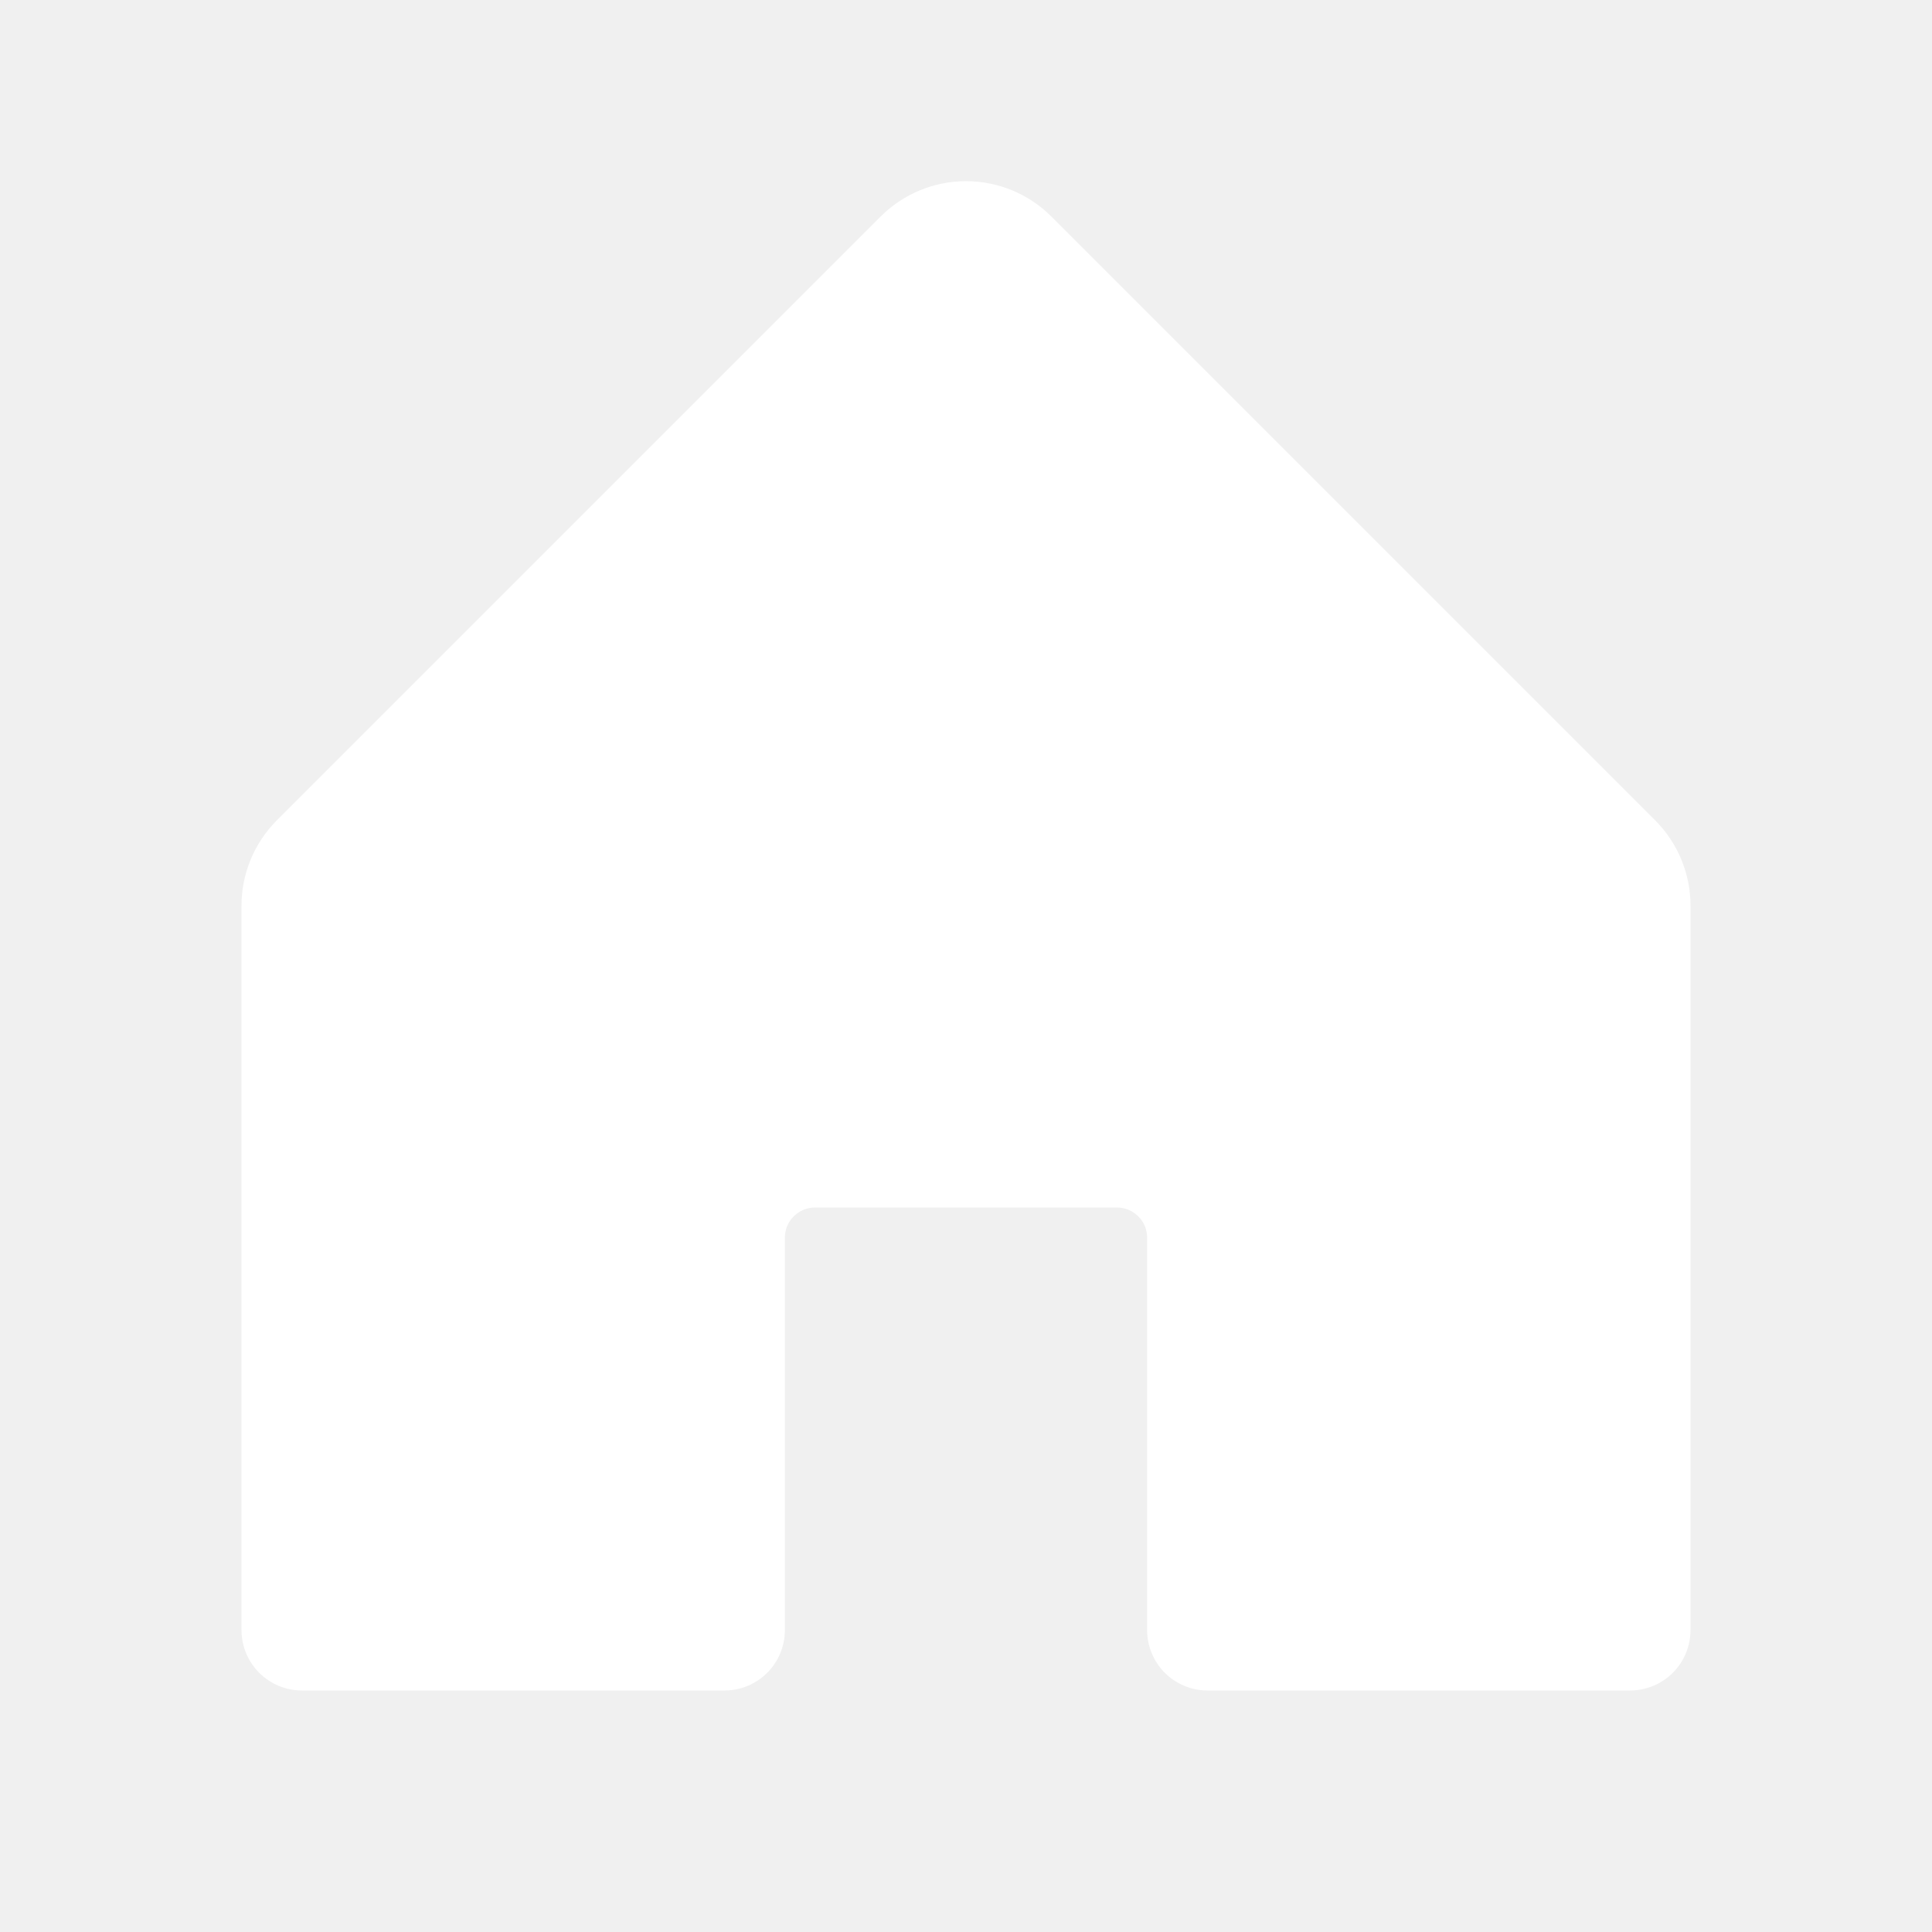
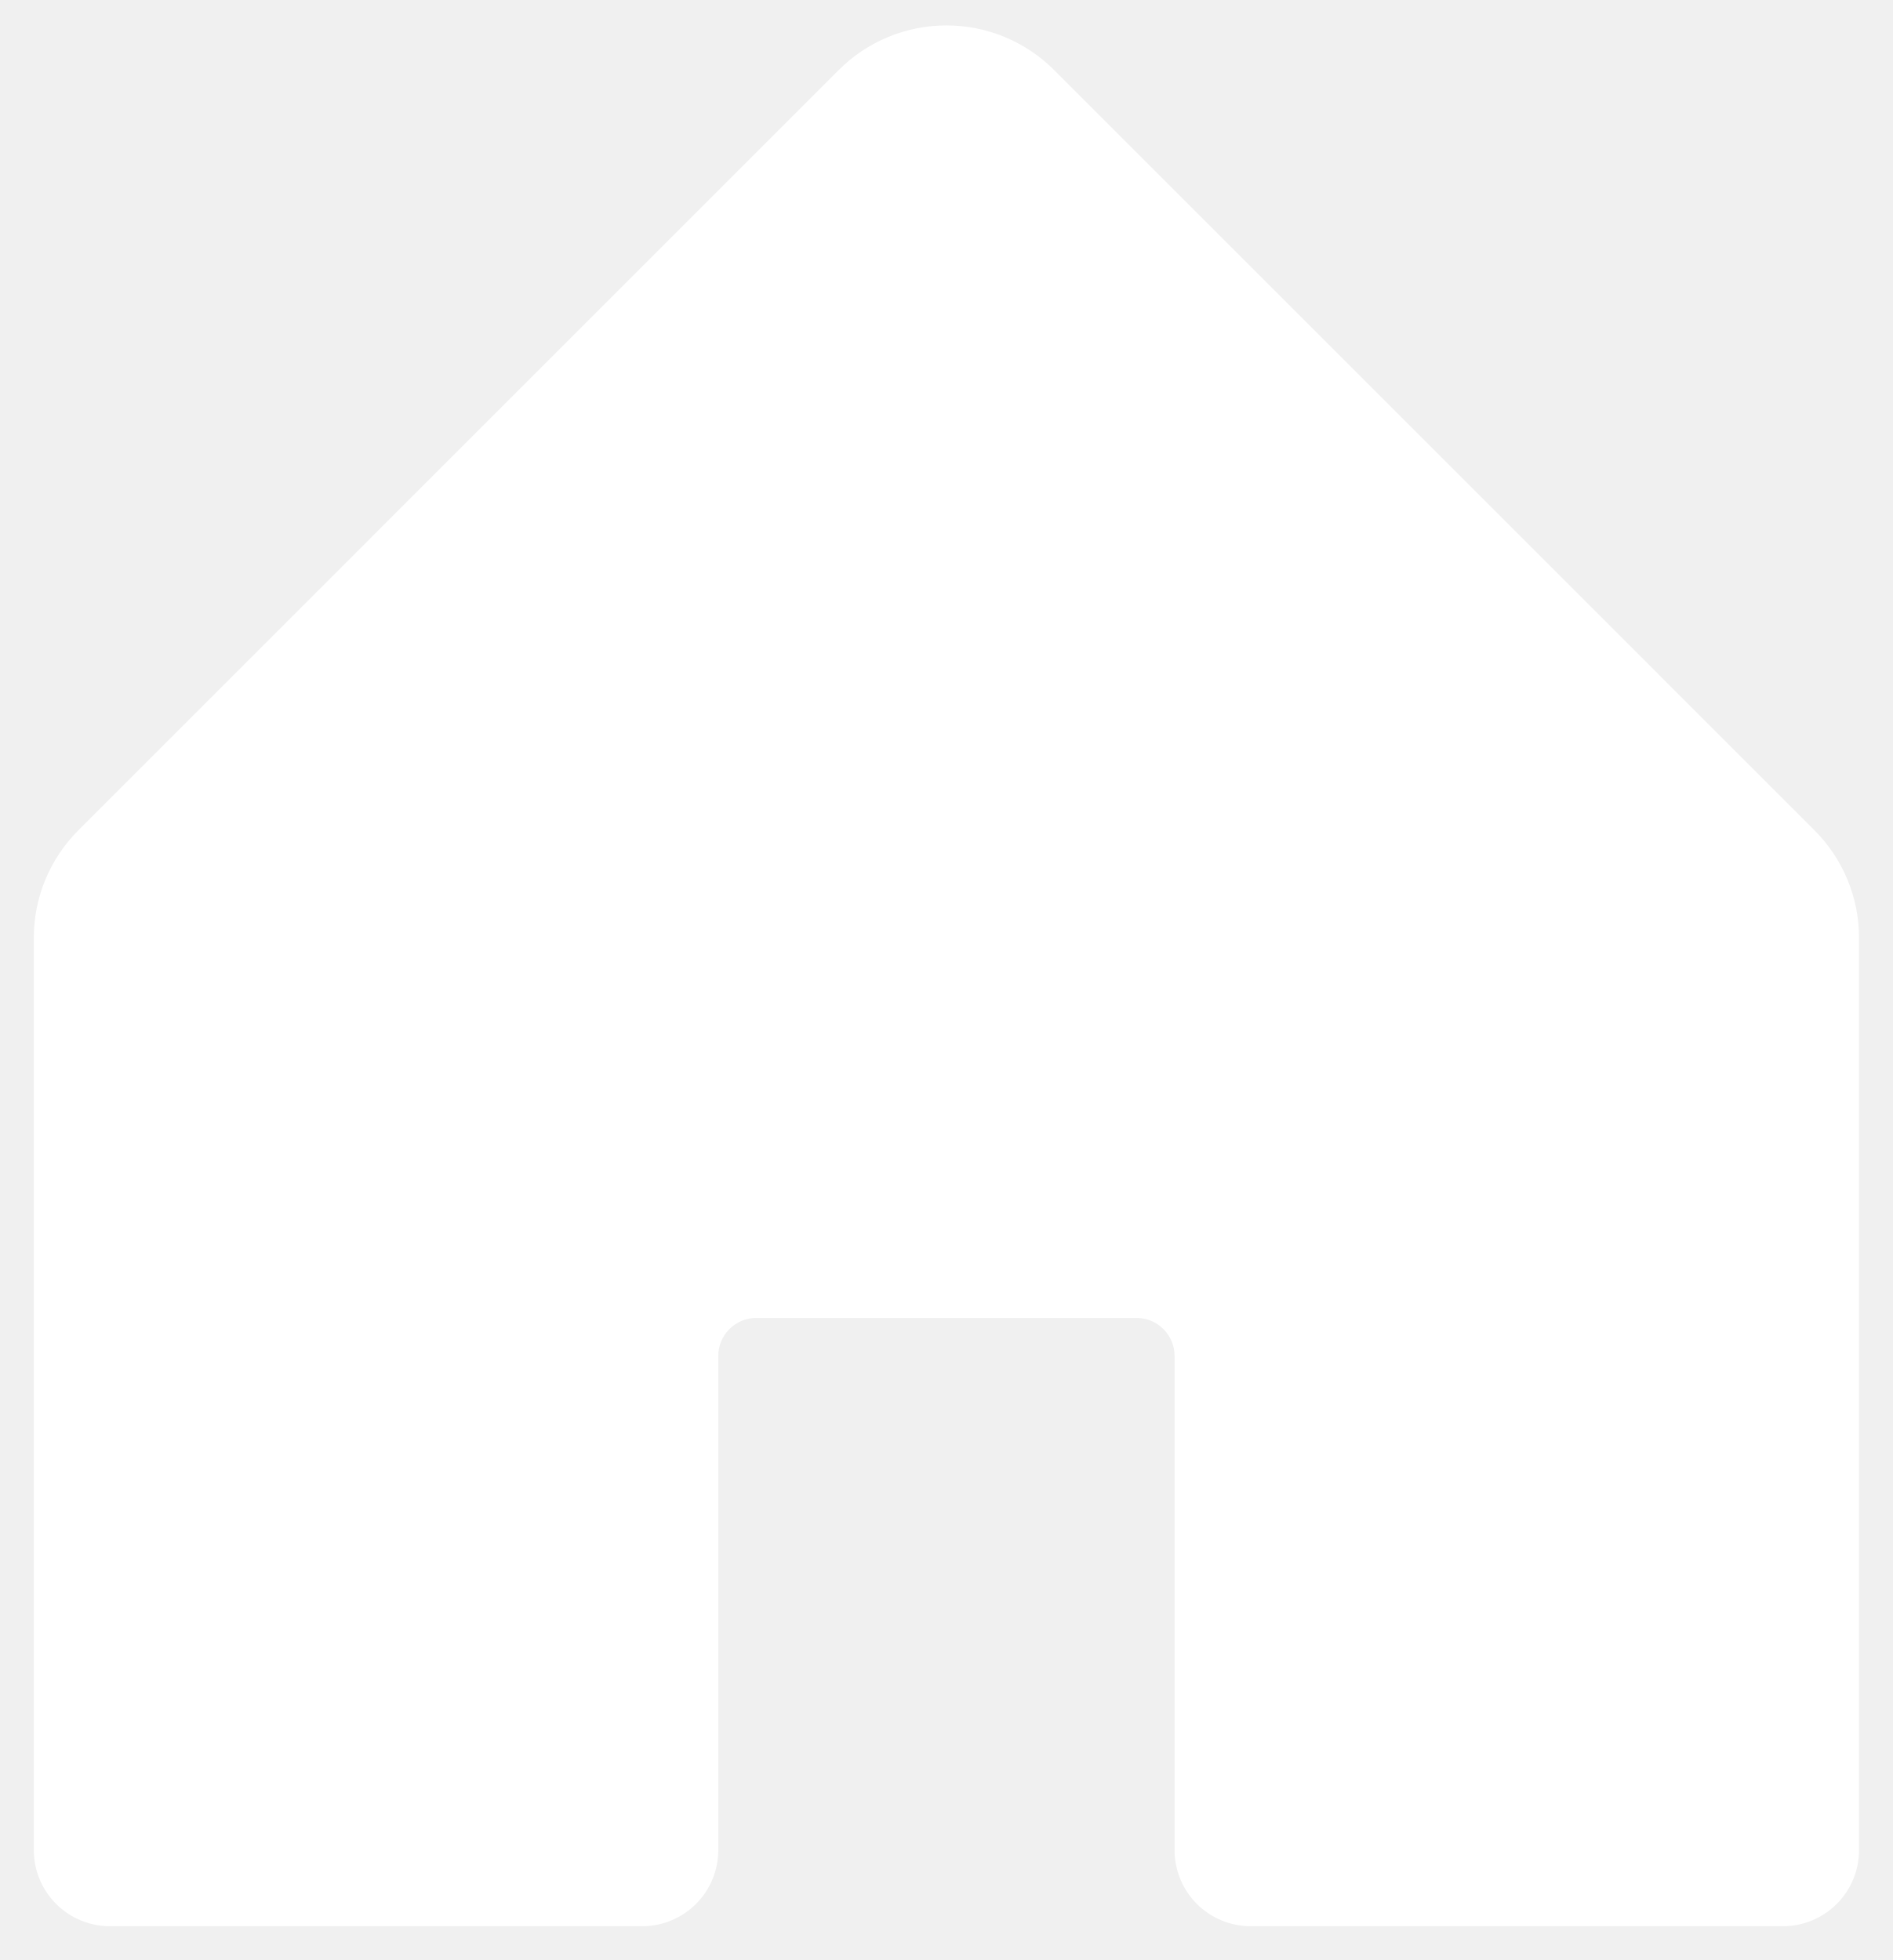
- <svg xmlns="http://www.w3.org/2000/svg" width="36" height="36" viewBox="0 0 36 36" fill="none">
-   <path d="M31.5 16.875V30.375C31.5 30.673 31.381 30.959 31.171 31.17C30.959 31.381 30.673 31.5 30.375 31.5H22.5C22.202 31.5 21.916 31.381 21.704 31.17C21.494 30.959 21.375 30.673 21.375 30.375V23.062C21.375 22.913 21.316 22.77 21.21 22.665C21.105 22.559 20.962 22.5 20.812 22.5H15.188C15.038 22.5 14.895 22.559 14.79 22.665C14.684 22.77 14.625 22.913 14.625 23.062V30.375C14.625 30.673 14.507 30.959 14.296 31.17C14.085 31.381 13.798 31.5 13.5 31.5H5.625C5.327 31.5 5.04 31.381 4.83 31.17C4.619 30.959 4.5 30.673 4.5 30.375V16.875C4.5 16.278 4.738 15.706 5.16 15.284L16.41 4.034C16.831 3.613 17.404 3.376 18 3.376C18.596 3.376 19.169 3.613 19.59 4.034L30.84 15.284C31.262 15.706 31.5 16.278 31.5 16.875Z" fill="white" />
+ <svg xmlns="http://www.w3.org/2000/svg" width="28" height="29" viewBox="0 0 28 29" fill="none">
+   <path d="M27.5 13.875V27.375C27.5 27.673 27.381 27.959 27.171 28.17C26.959 28.381 26.673 28.5 26.375 28.5H18.5C18.202 28.5 17.916 28.381 17.704 28.17C17.494 27.959 17.375 27.673 17.375 27.375V20.062C17.375 19.913 17.316 19.77 17.21 19.665C17.105 19.559 16.962 19.5 16.812 19.5H11.188C11.038 19.5 10.895 19.559 10.79 19.665C10.684 19.77 10.625 19.913 10.625 20.062V27.375C10.625 27.673 10.507 27.959 10.296 28.17C10.085 28.381 9.798 28.5 9.5 28.5H1.625C1.327 28.5 1.04 28.381 0.83 28.17C0.619 27.959 0.5 27.673 0.5 27.375V13.875C0.5 13.278 0.738 12.706 1.16 12.284L12.409 1.034C12.831 0.613 13.403 0.376 14 0.376C14.597 0.376 15.169 0.613 15.591 1.034L26.84 12.284C27.262 12.706 27.5 13.278 27.5 13.875Z" fill="white" />
</svg>
